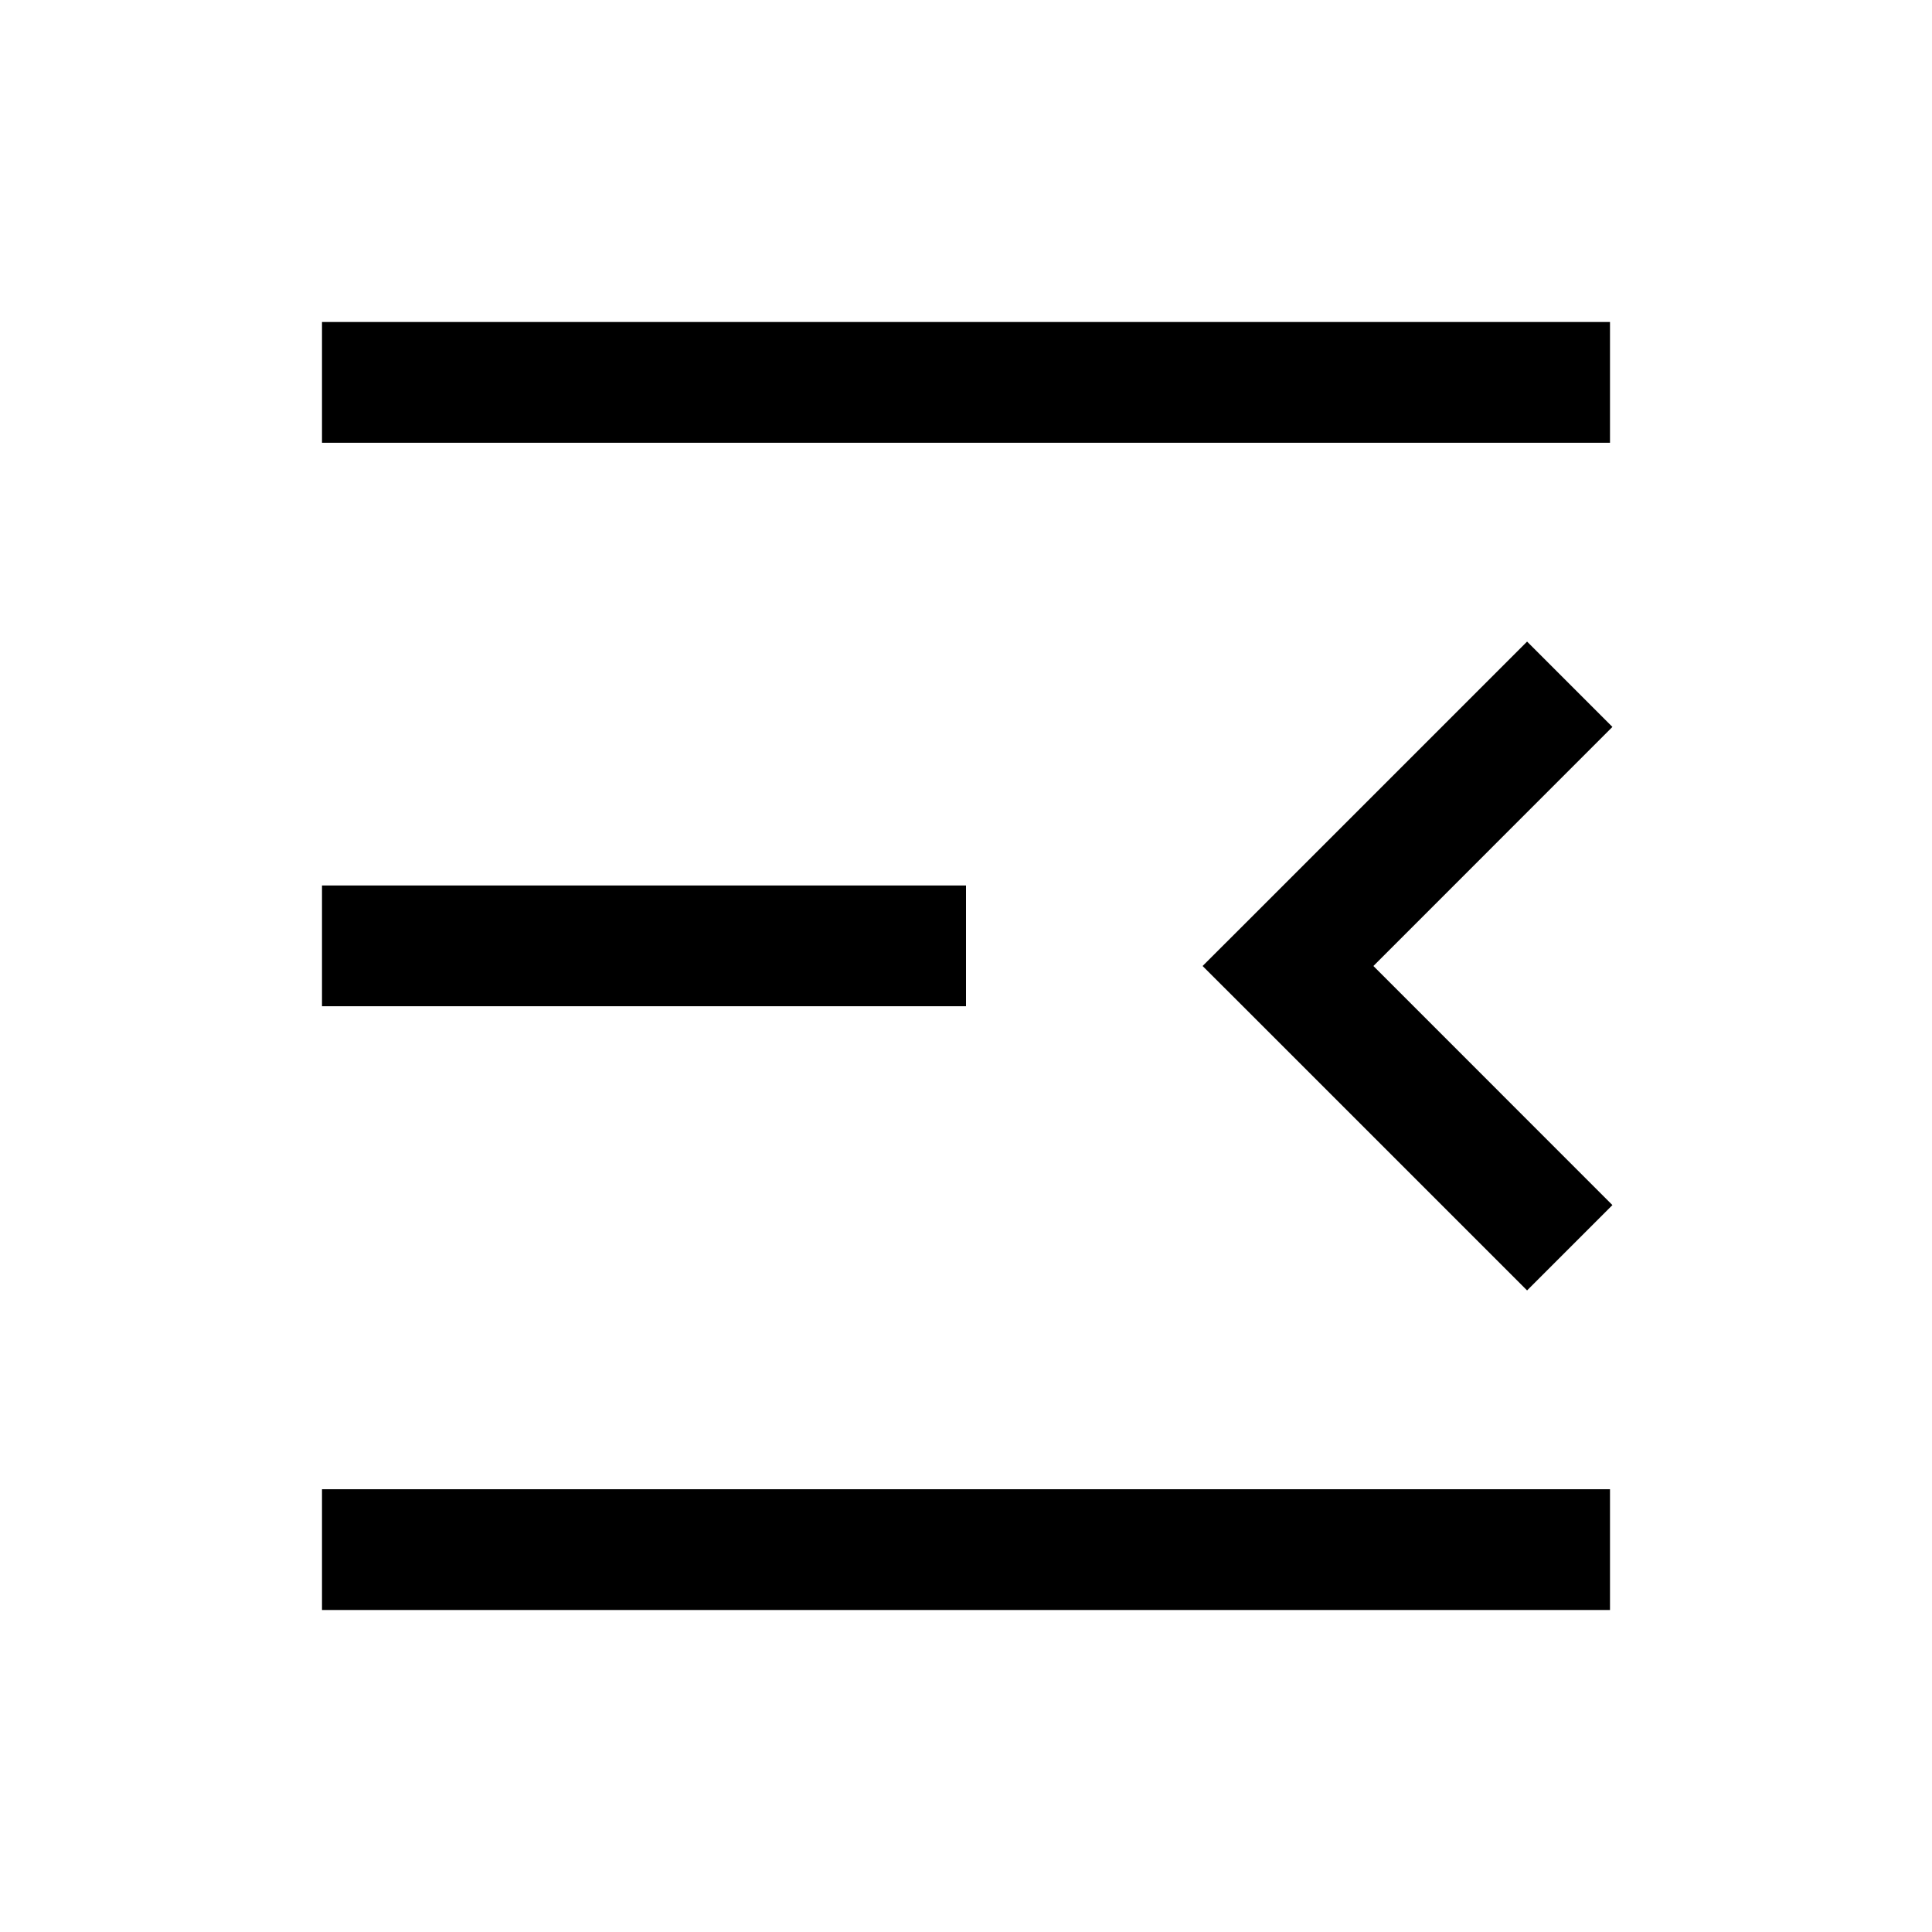
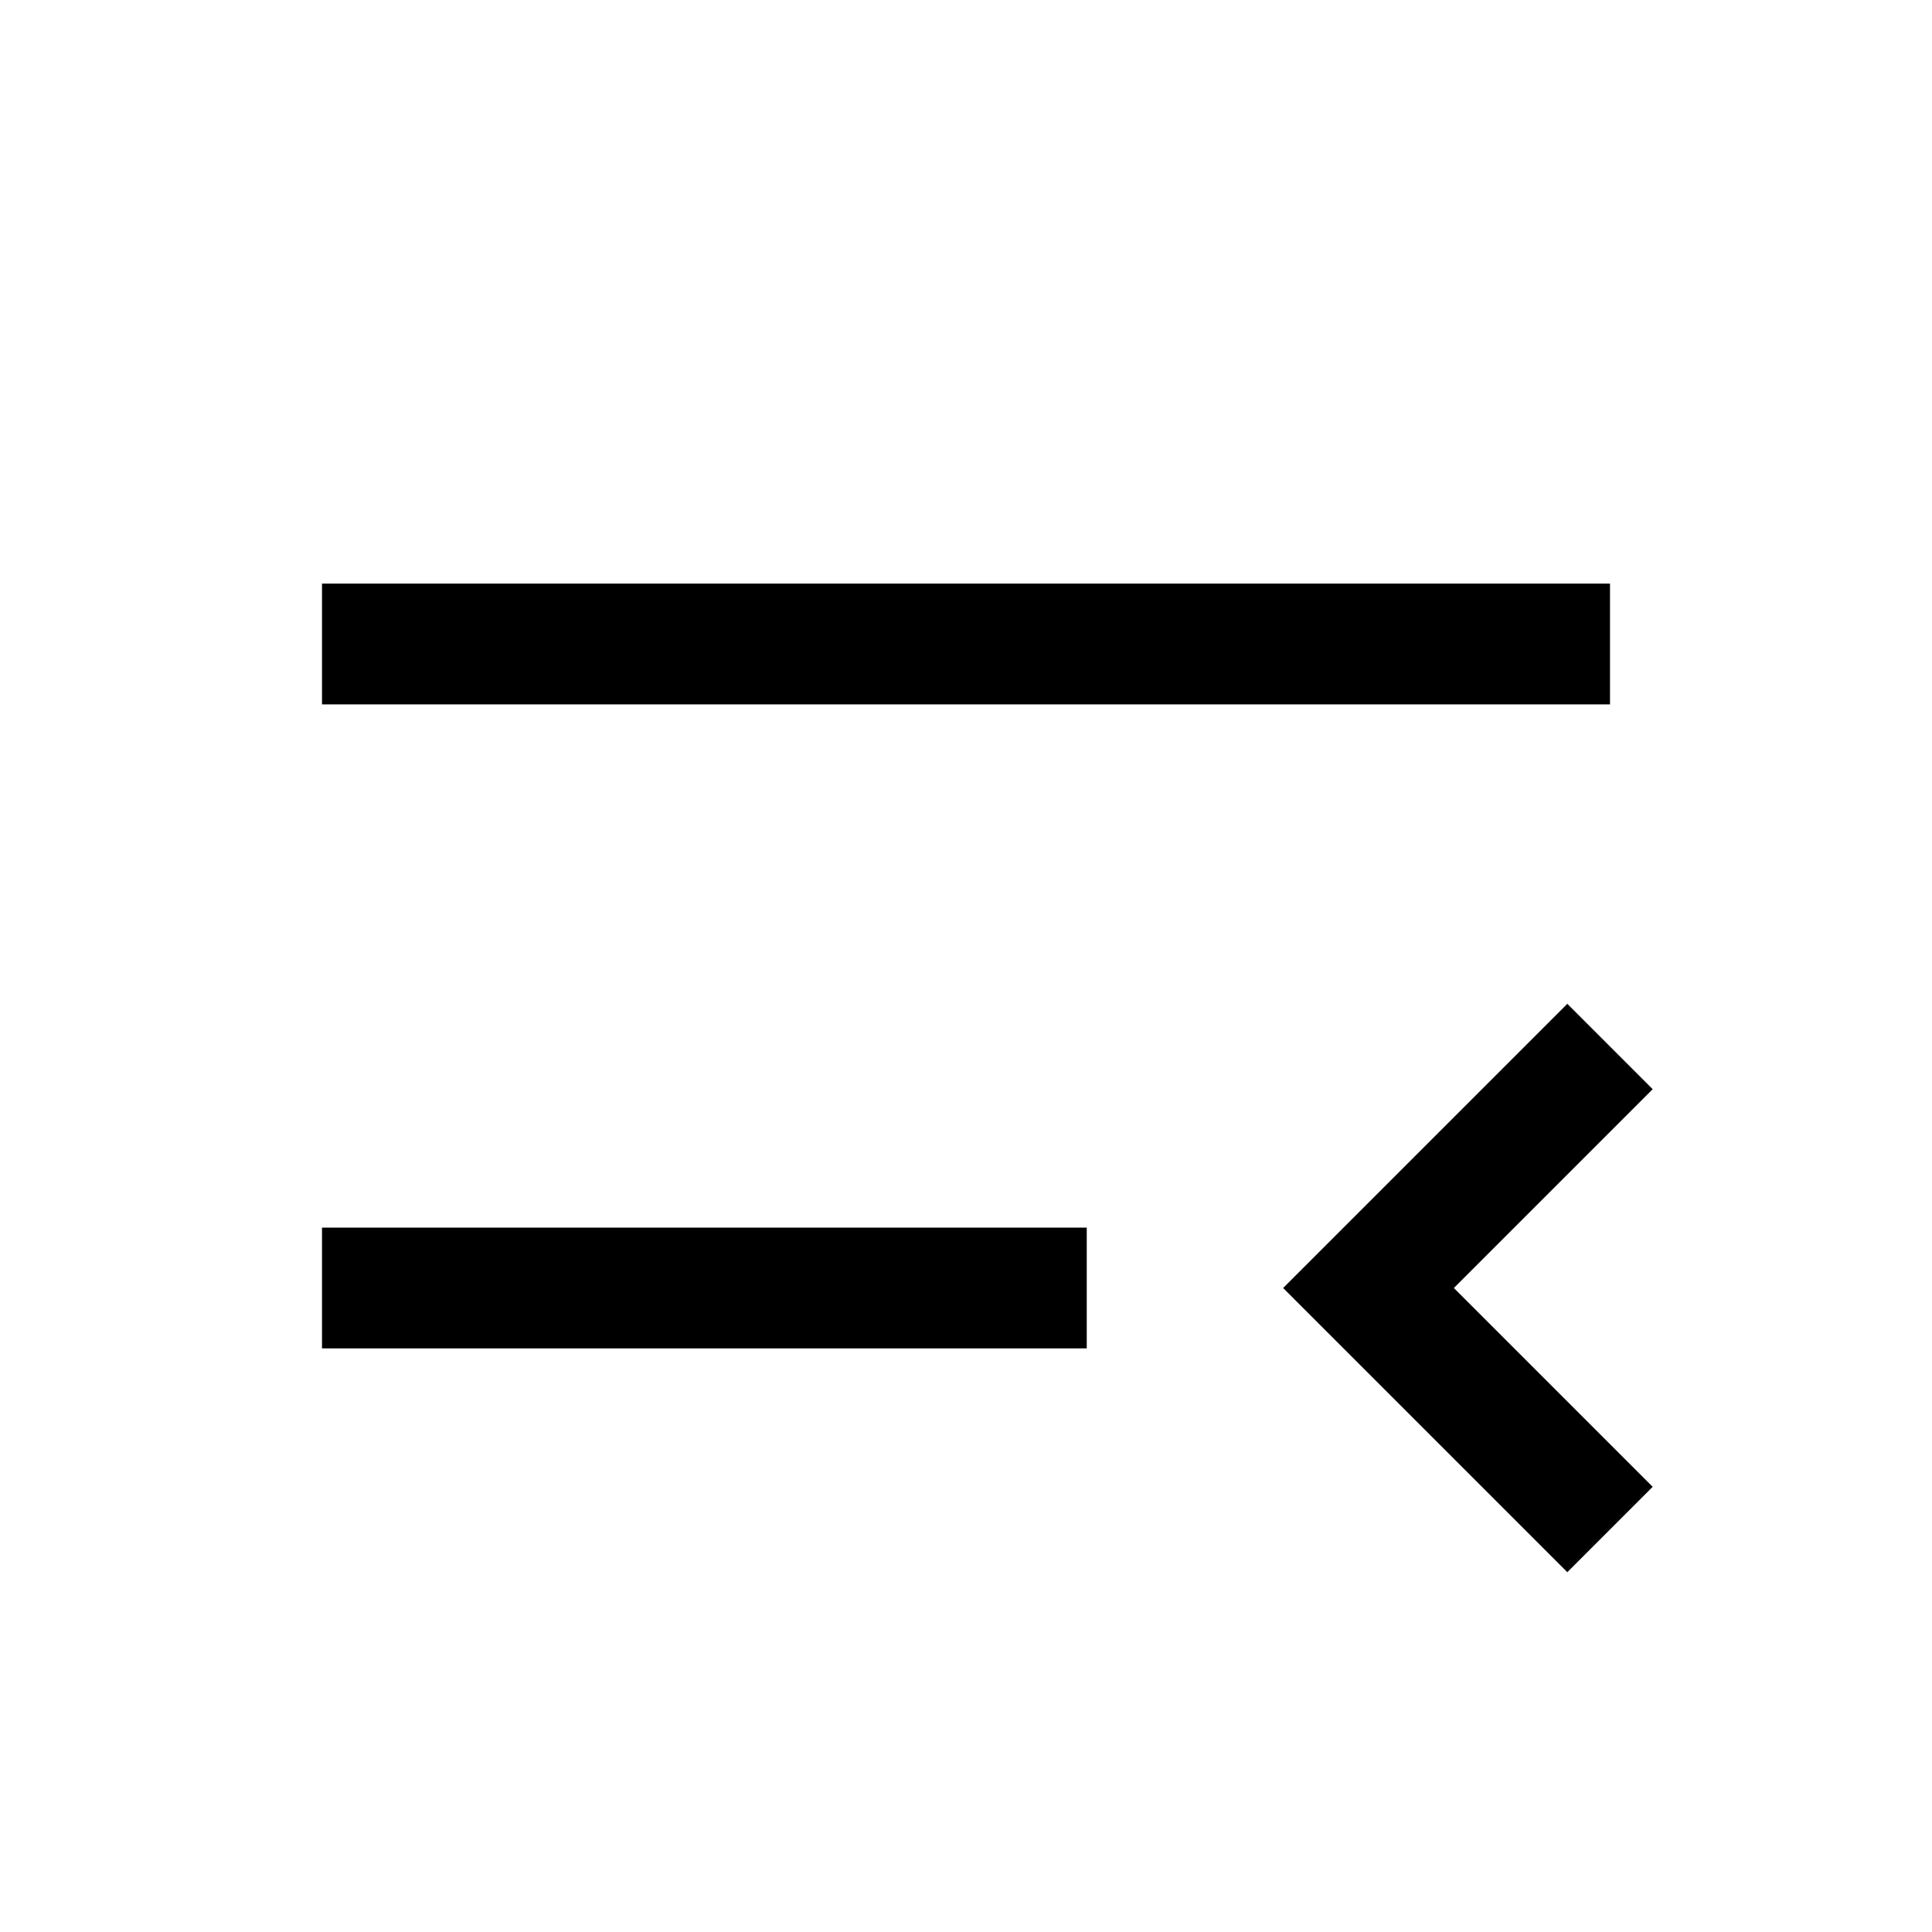
- <svg xmlns="http://www.w3.org/2000/svg" viewBox="0 0 24 24" fill="currentColor">
-   <path d="M20 5.5H4V4H20V5.5ZM12 12.5H4V11H12V12.5ZM20 20V18.5H4V20H20ZM20.03 9.03L17.061 12L20.03 14.97L18.97 16.03L15.47 12.53L14.939 12L15.47 11.47L18.97 7.97L20.03 9.03Z" />
+ <svg xmlns="http://www.w3.org/2000/svg" viewBox="0 0 24 24" style="fill: none" stroke="currentColor" stroke-width="1.5">
+   <path d="M20 8H4M13.5 16H4M20 13L17 16L20 19" vector-effect="non-scaling-stroke" />
</svg>
